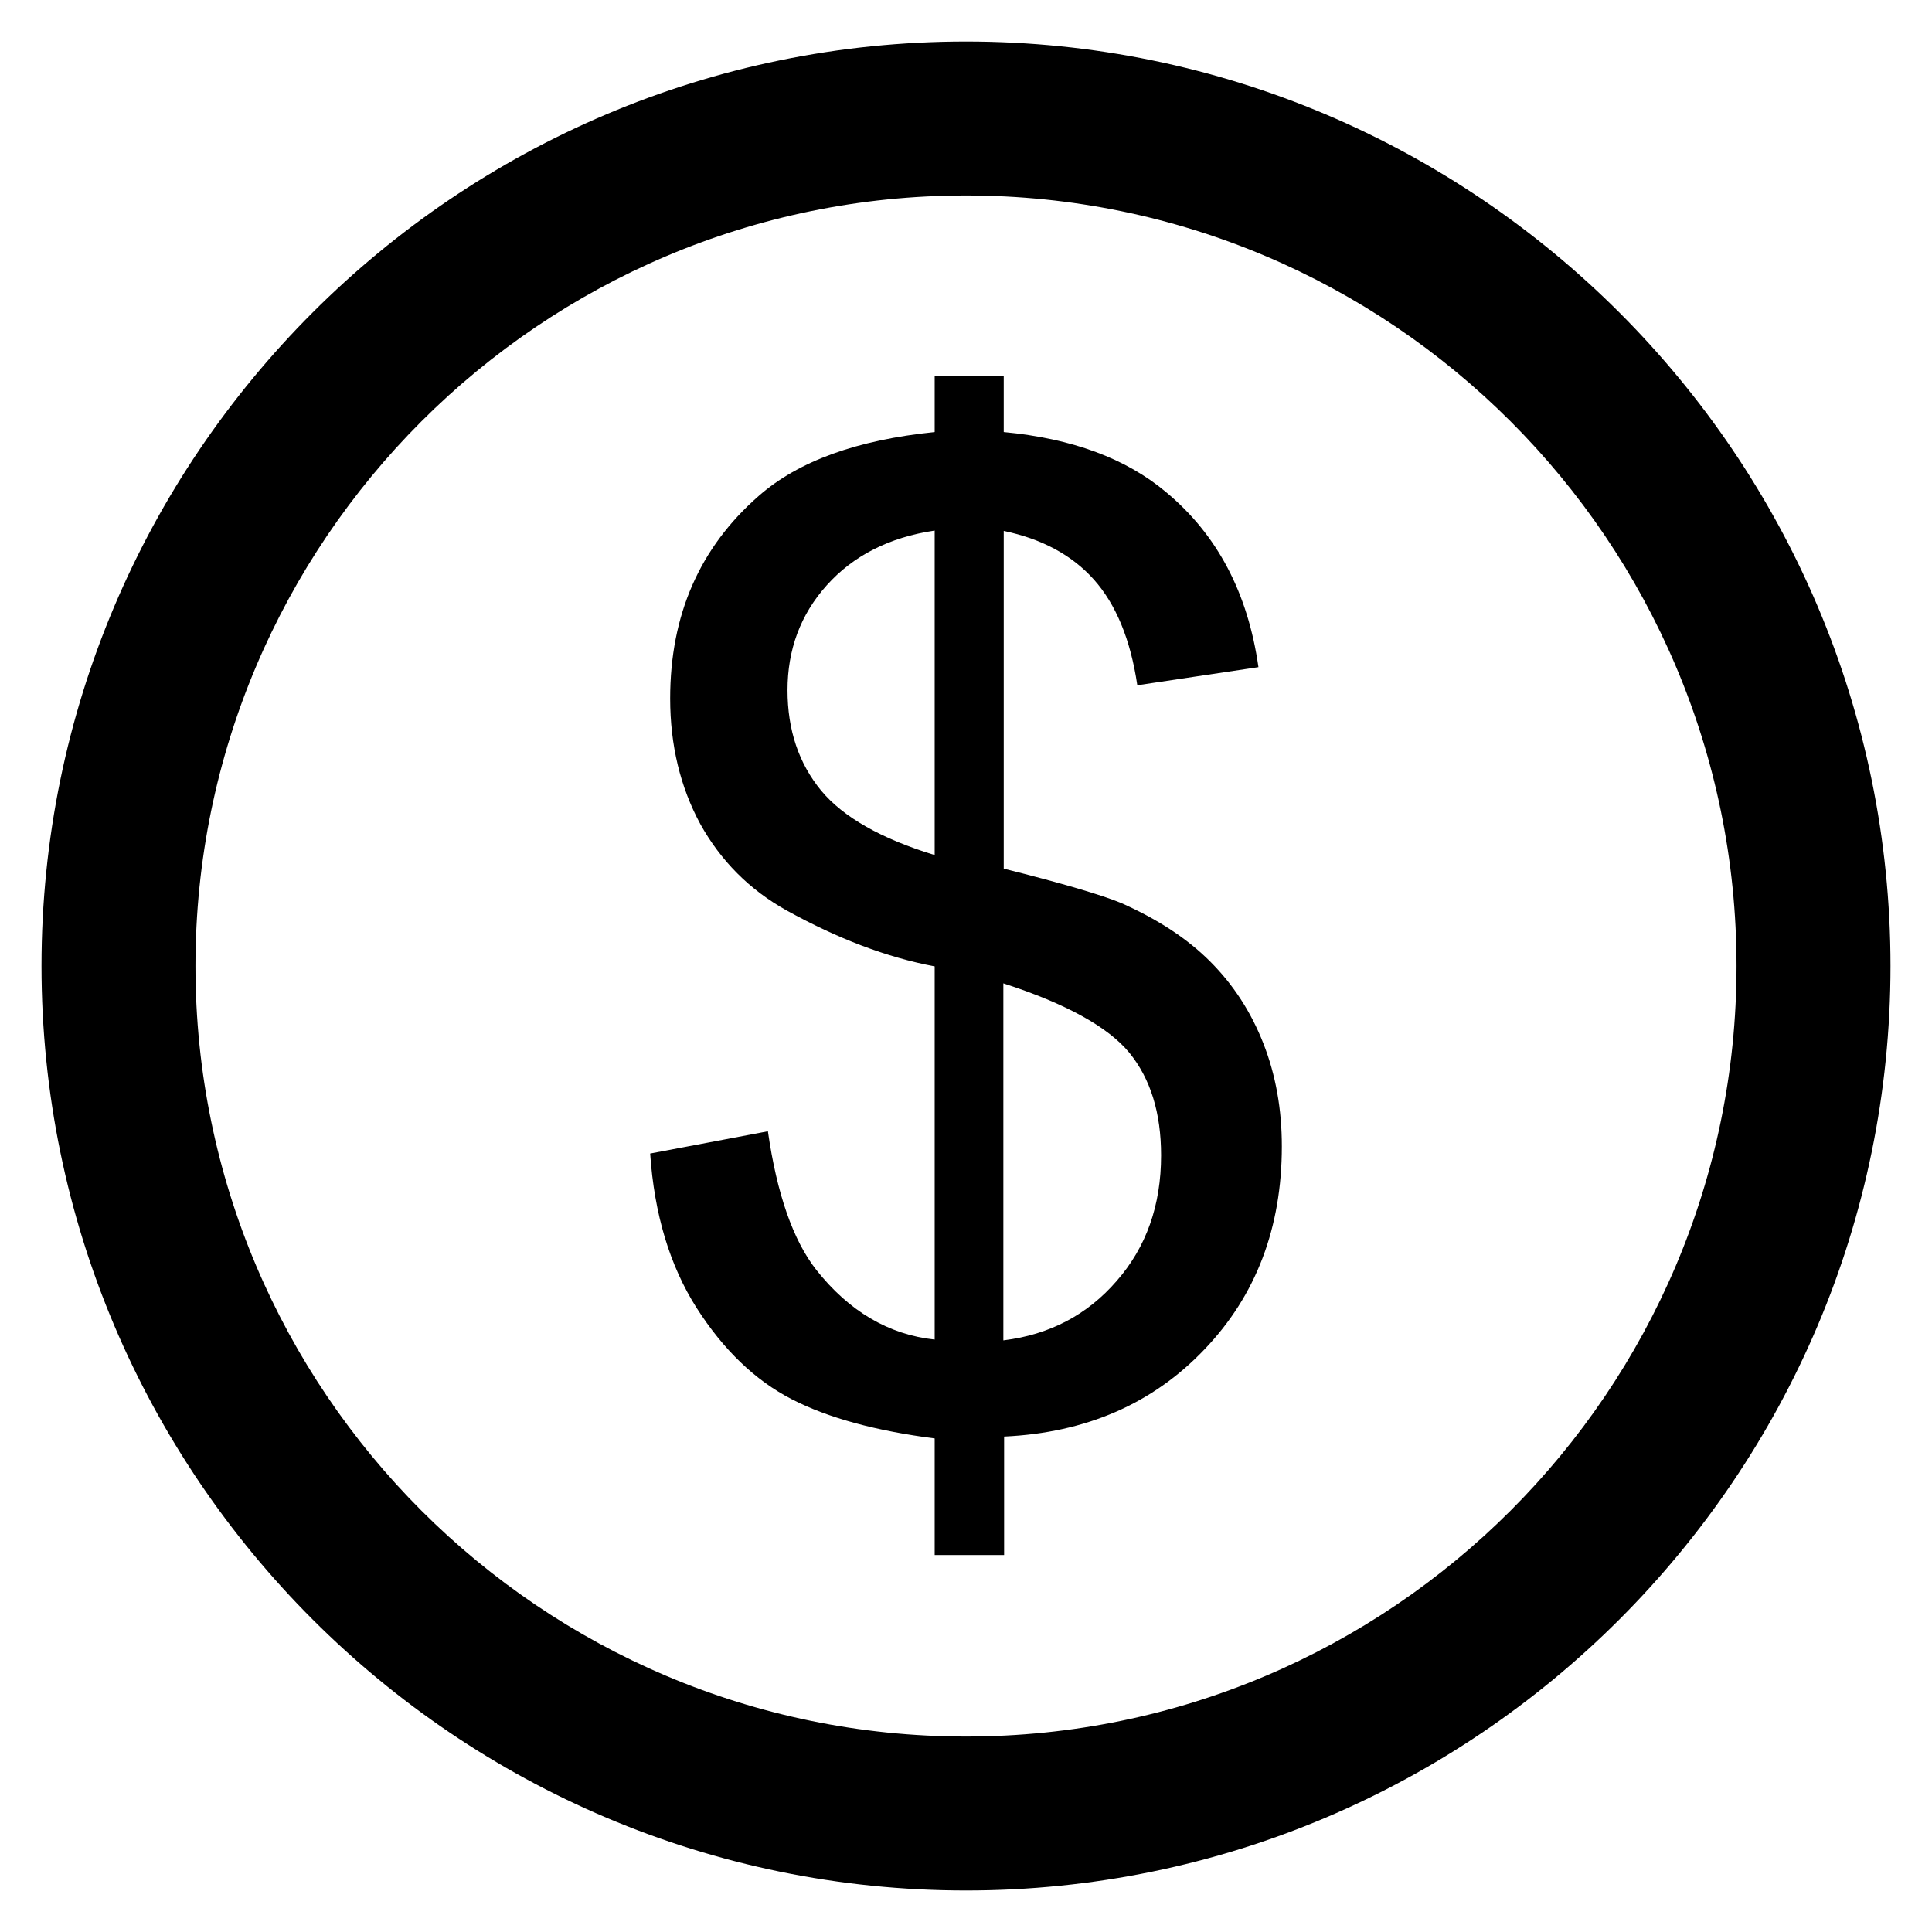
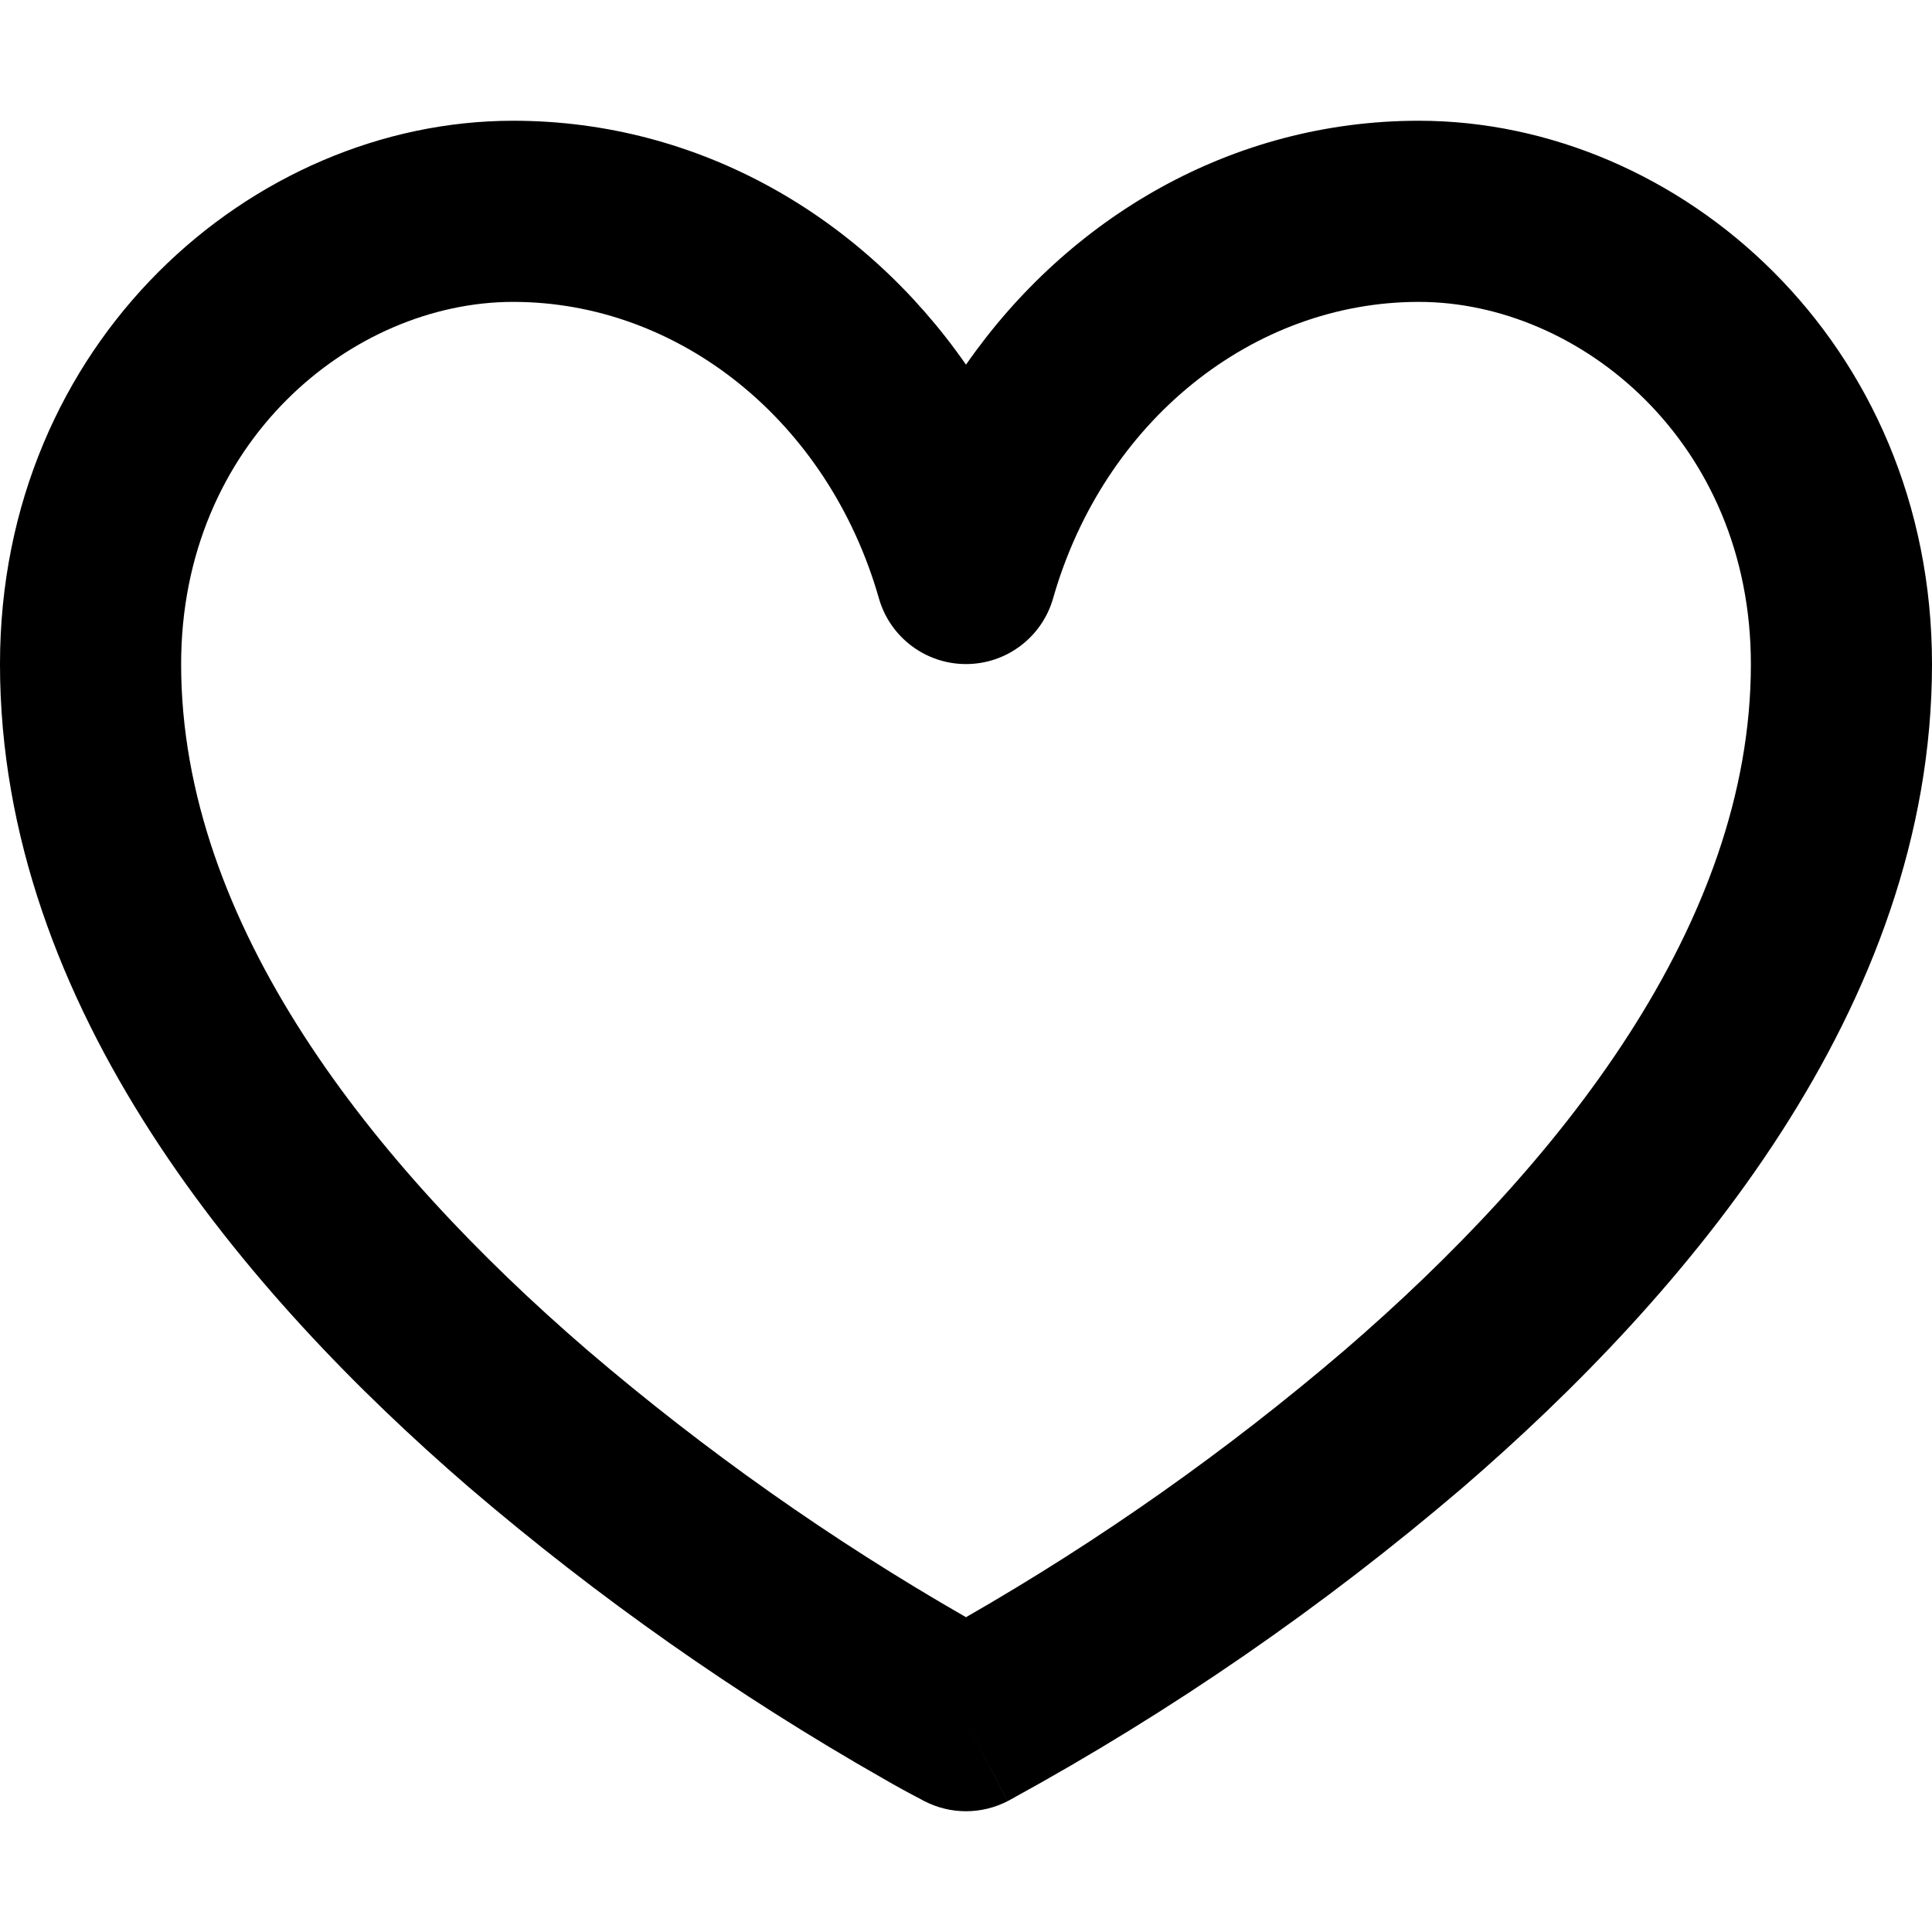
- <svg xmlns="http://www.w3.org/2000/svg" version="1.1" viewBox="0 0 512 512" enable-background="new 0 0 512 512">
-   <g>
-     <g>
-       <g>
-         <path d="M256,501C120.9,501,11,391.1,11,256S120.9,11,256,11s245,109.9,245,245S391.1,501,256,501z M256,51.8     C143.4,51.8,51.8,143.4,51.8,256c0,112.6,91.6,204.2,204.2,204.2c112.6,0,204.2-91.6,204.2-204.2     C460.2,143.4,368.6,51.8,256,51.8z" />
-       </g>
-       <g>
-         <g>
-           <path d="m247.7,412.3v-31.1c-15.5-2-28.2-5.4-37.9-10.4-9.7-5-18.1-13.1-25.2-24.2-7.1-11.2-11.2-24.8-12.3-40.9l31.2-5.9c2.4,16.7 6.7,28.9 12.8,36.7 8.7,11 19.2,17.2 31.4,18.5v-98.9c-12.8-2.4-25.8-7.4-39.2-14.8-9.9-5.5-17.5-13.2-22.9-22.9-5.3-9.8-8-20.9-8-33.3 0-22.1 7.8-40 23.5-53.7 10.5-9.2 26-14.8 46.6-16.9v-14.8h18.3v14.8c18.1,1.7 32.4,7 43,15.9 13.6,11.3 21.7,26.7 24.5,46.4l-32.1,4.8c-1.8-12.2-5.7-21.5-11.5-28-5.8-6.5-13.8-10.8-23.9-12.9v89.5c15.6,3.9 26,7 31.1,9.1 9.7,4.3 17.5,9.4 23.6,15.5 6.1,6.1 10.8,13.3 14.1,21.7 3.3,8.4 4.9,17.5 4.9,27.3 0,21.5-6.8,39.5-20.5,53.8-13.7,14.4-31.4,22.1-53.1,23.1v31.4h-18.4zm0-271.7c-12.1,1.8-21.6,6.7-28.6,14.5-7,7.8-10.4,17.1-10.4,27.8 0,10.6 3,19.4 8.9,26.6 5.9,7.1 16,12.8 30.1,17.1v-86zm18.3,214.6c12.1-1.5 22.1-6.7 29.9-15.7 7.9-9 11.8-20.1 11.8-33.3 0-11.3-2.8-20.3-8.4-27.2-5.6-6.8-16.7-13-33.4-18.4v94.6z" />
-         </g>
-       </g>
-     </g>
-   </g>
+ <svg xmlns="http://www.w3.org/2000/svg" width="512" height="512" version="1.1" viewBox="0 0 512 512" xml:space="preserve">
+   <path d="m136 80.003c-42.752 0-88 37.248-88 96 0 68.8 50.56 132.61 107.68 181.82a658.08 658.08 0 0 0 100.32 70.752 657.95 657.95 0 0 0 100.32-70.752c57.12-49.216 107.68-113.02 107.68-181.82 0-58.752-45.248-96-88-96-43.936 0-83.488 31.552-96.928 78.592a24 24 0 0 1-46.144 0c-13.44-47.04-52.992-78.592-96.928-78.592zm120 376-11.04 21.312-0.256-0.128-0.576-0.32a244.58 244.58 0 0 1-9.92-5.44 706.4 706.4 0 0 1-109.89-77.248c-58.88-50.784-124.32-126.98-124.32-218.18 0-85.248 66.752-144 136-144 49.504 0 92.896 25.664 120 64.64 27.104-38.976 70.496-64.64 120-64.64 69.248 0 136 58.752 136 144 0 91.2-65.44 167.39-124.32 218.18a706.56 706.56 0 0 1-119.81 82.688l-0.576 0.32-0.192 0.096h-0.064zm0 0 11.04 21.312a24.064 24.064 0 0 1-22.08 0z" fill-rule="evenodd" stroke-width="32" />
</svg>
